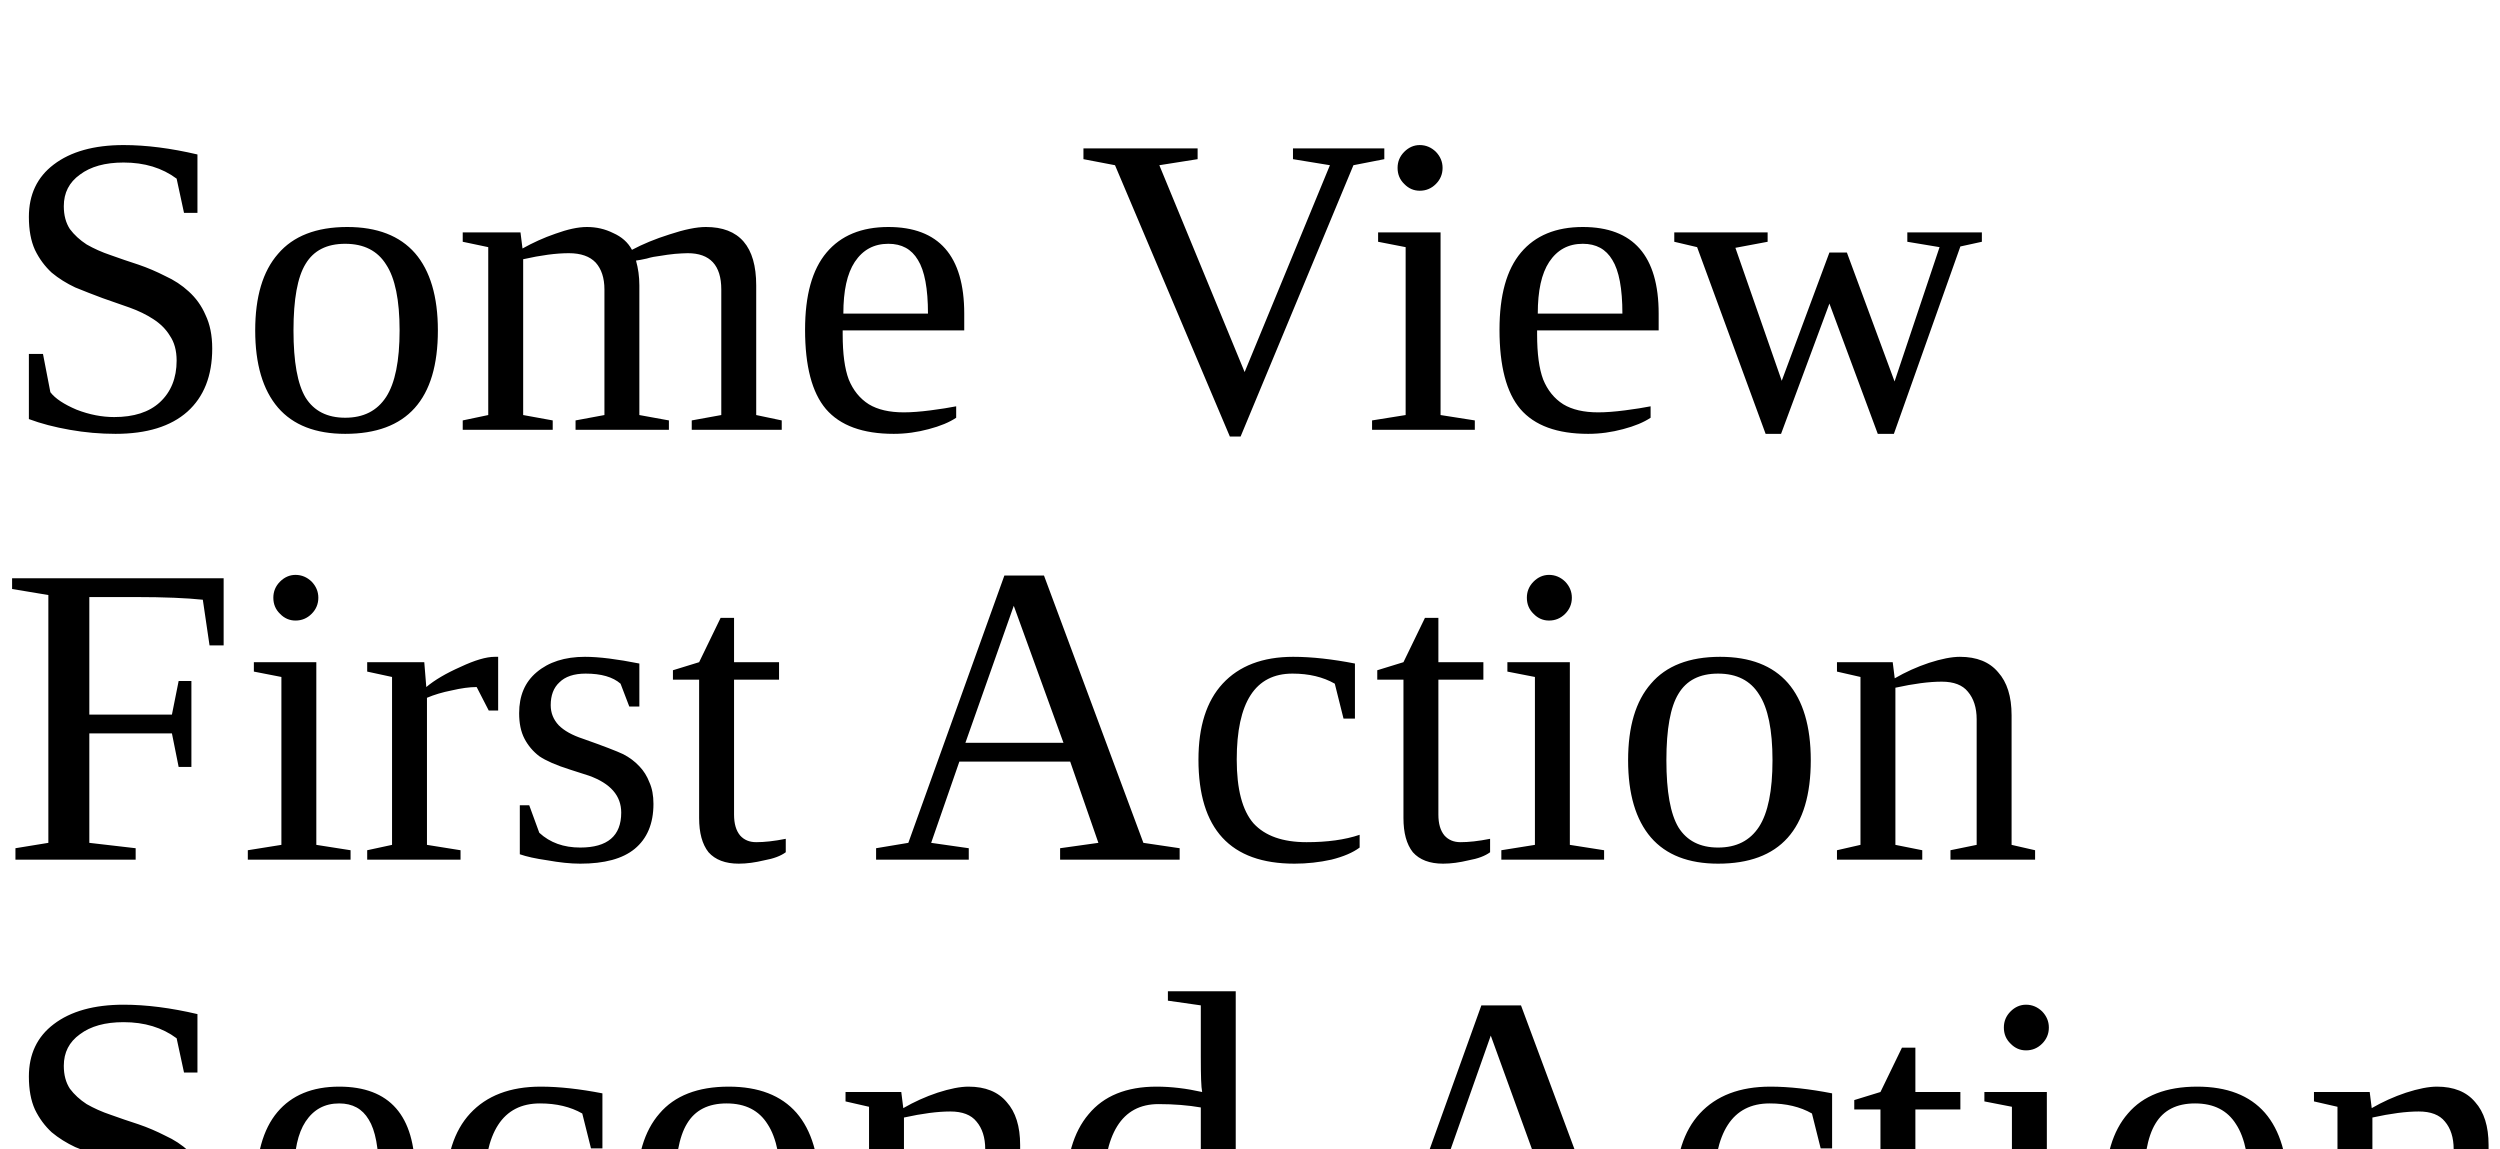
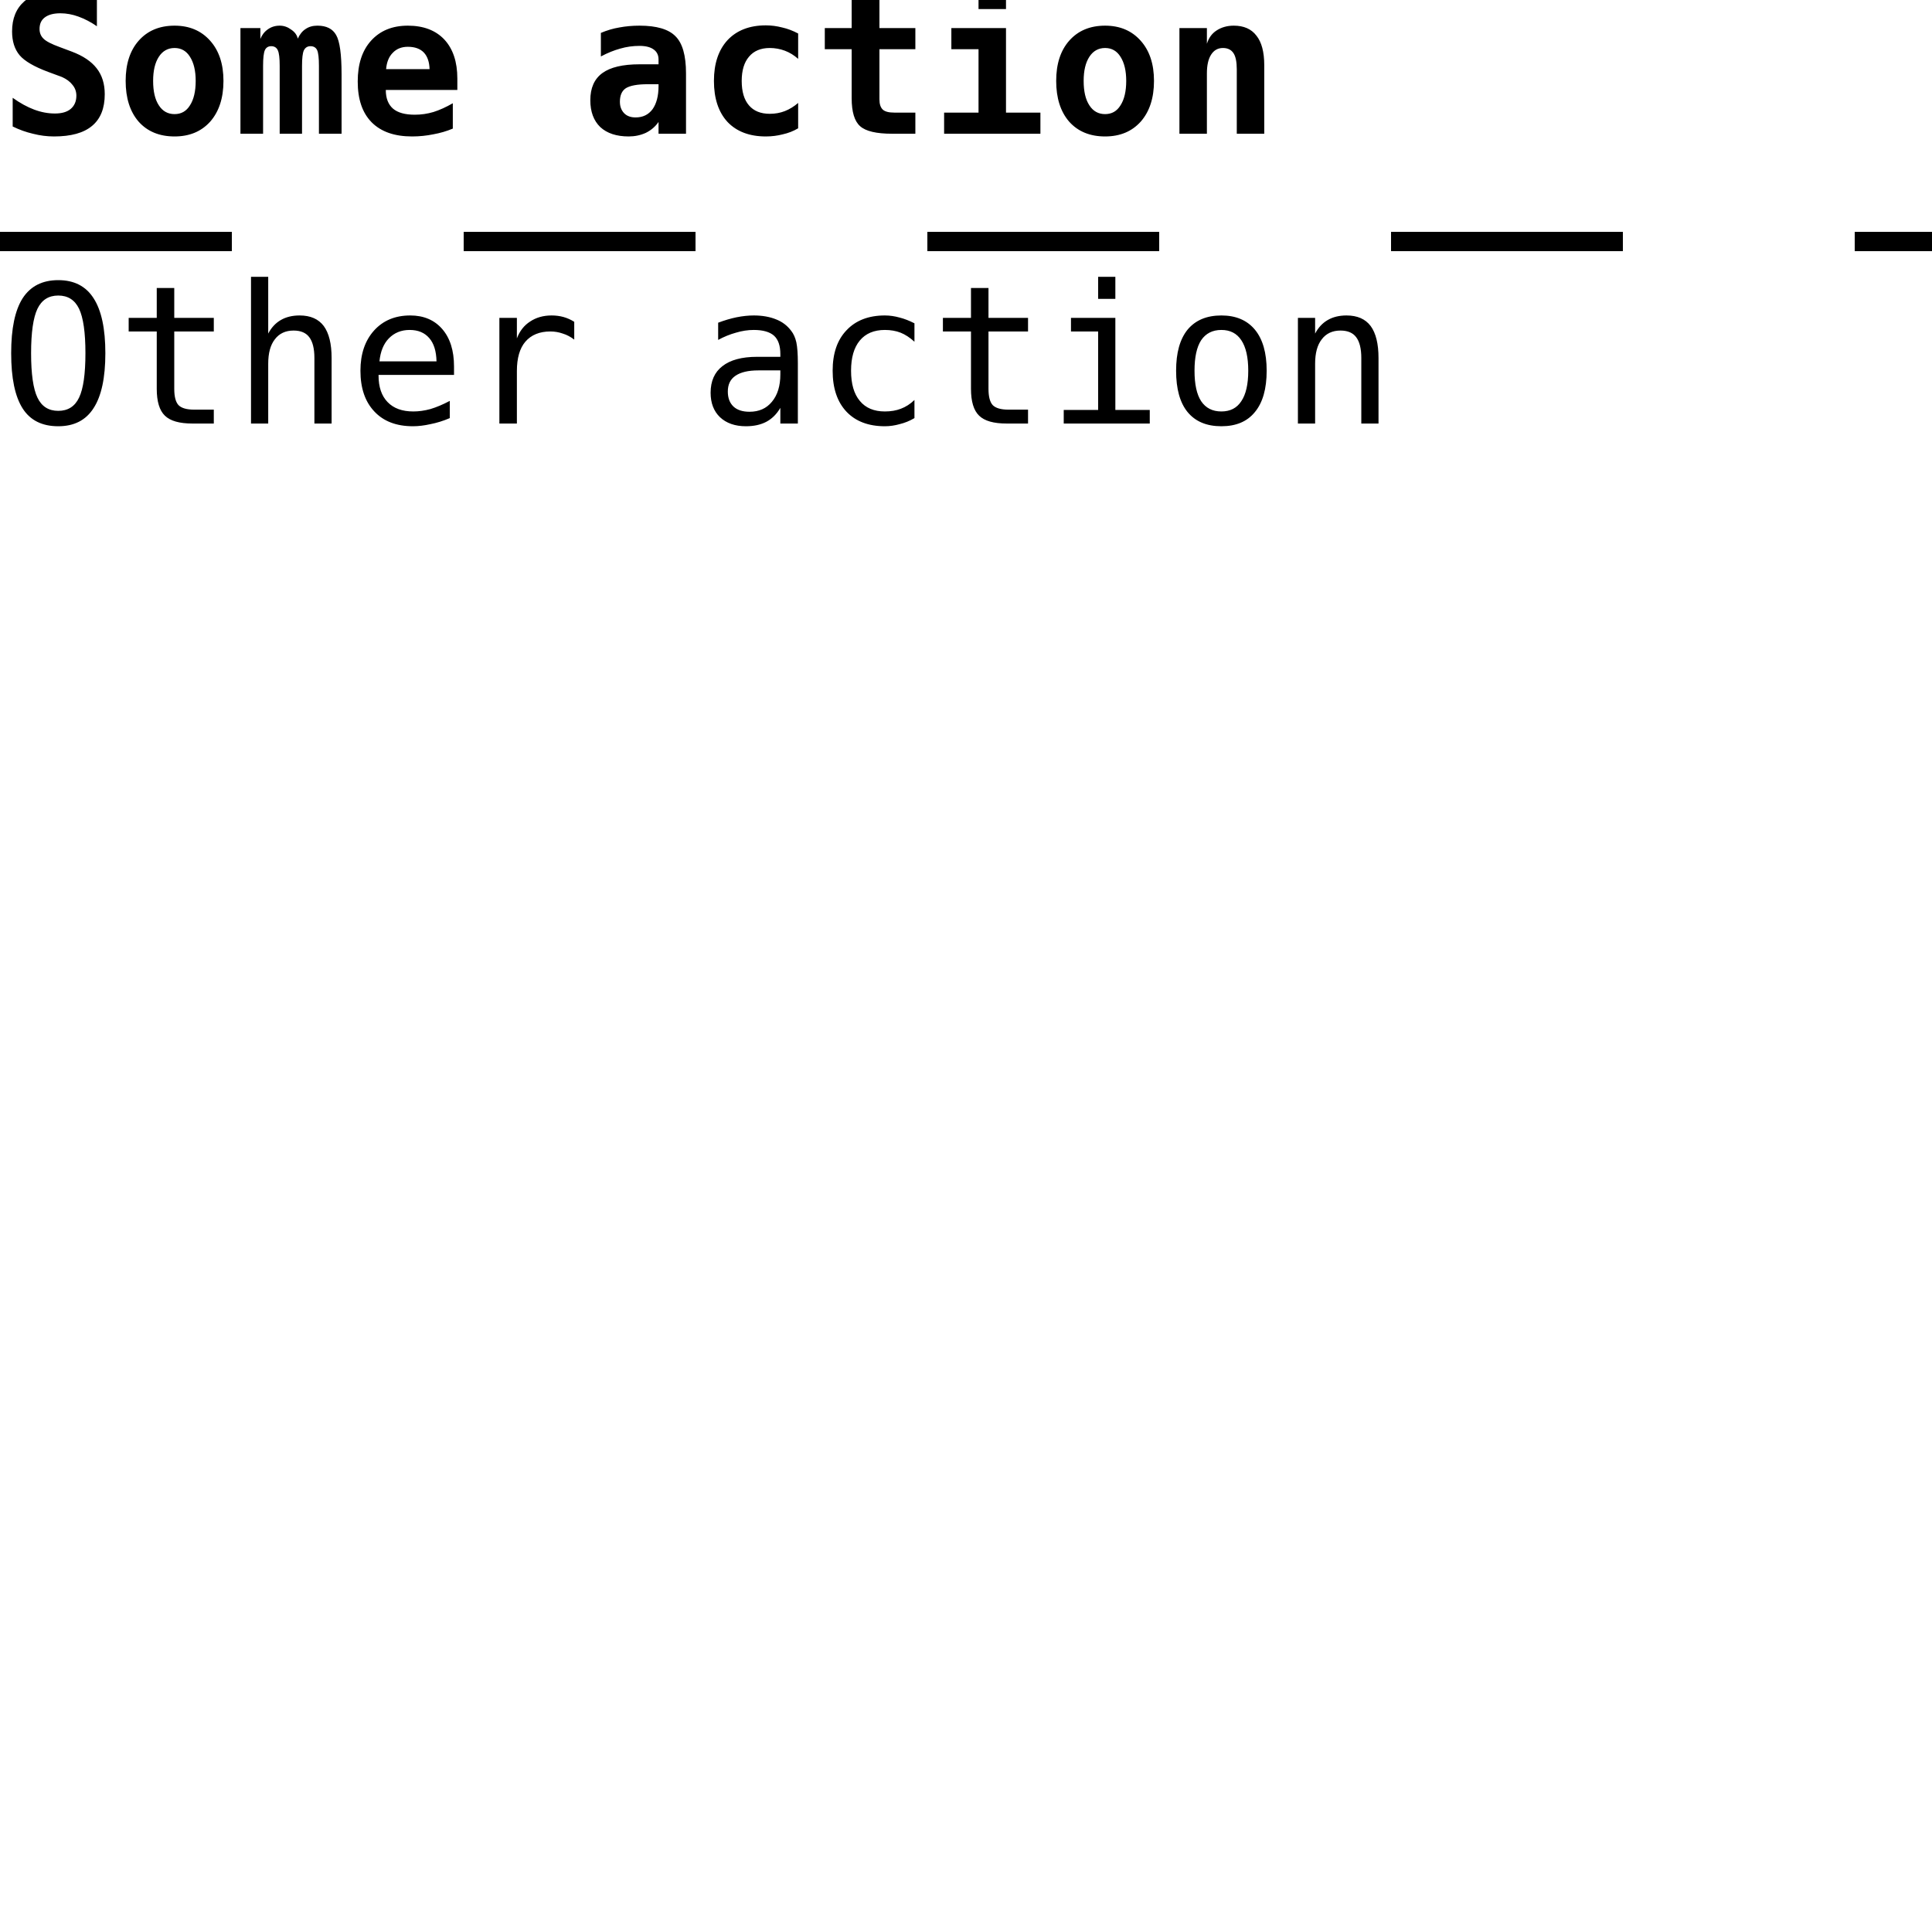
- <svg xmlns="http://www.w3.org/2000/svg">
+ <svg xmlns="http://www.w3.org/2000/svg" viewBox="0 0 100 100">
+   <style>
+     text { 
+         font: 10px monospace;
+     }
+     .view {
+         font-weight: bold;
+     }
+ </style>
  <g>
-     <text x="0" y="10" font-size="10">Some View</text>
-     <text x="0" y="20" font-size="10">First Action</text>
-     <text x="0" y="30" font-size="10">Second Action</text>
+     <text class="view" dominant-baseline="hanging" x="0" y="0">Some action</text>
+     <path d="m0 12.5 h100" stroke="#000" stroke-dasharray="12,12" stroke-width="1" fill="none" />
+     <text class="action" dominant-baseline="hanging" x="0" y="15">Other action</text>
  </g>
</svg>
